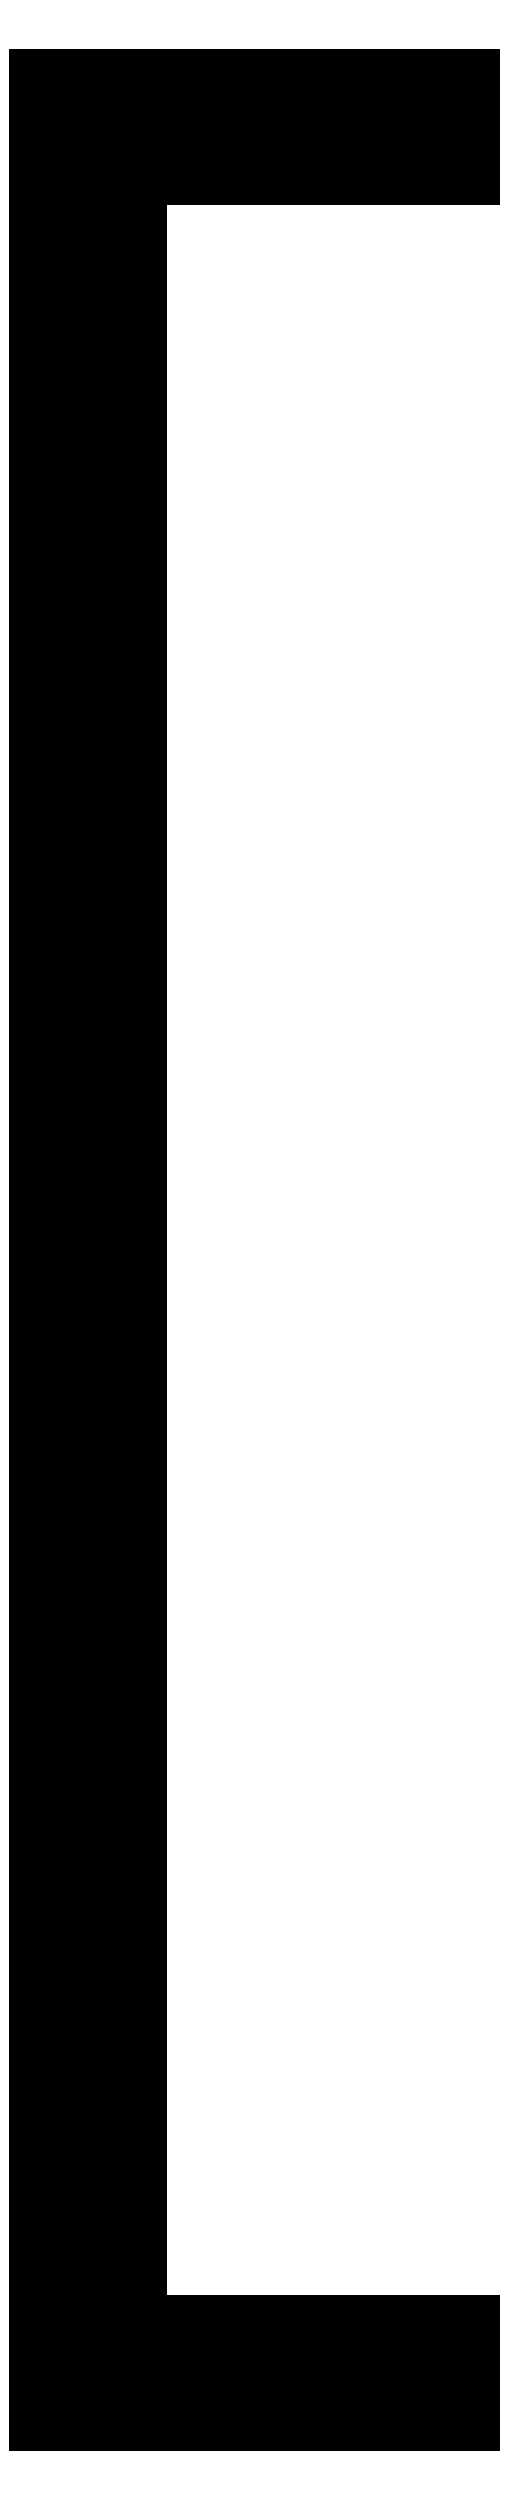
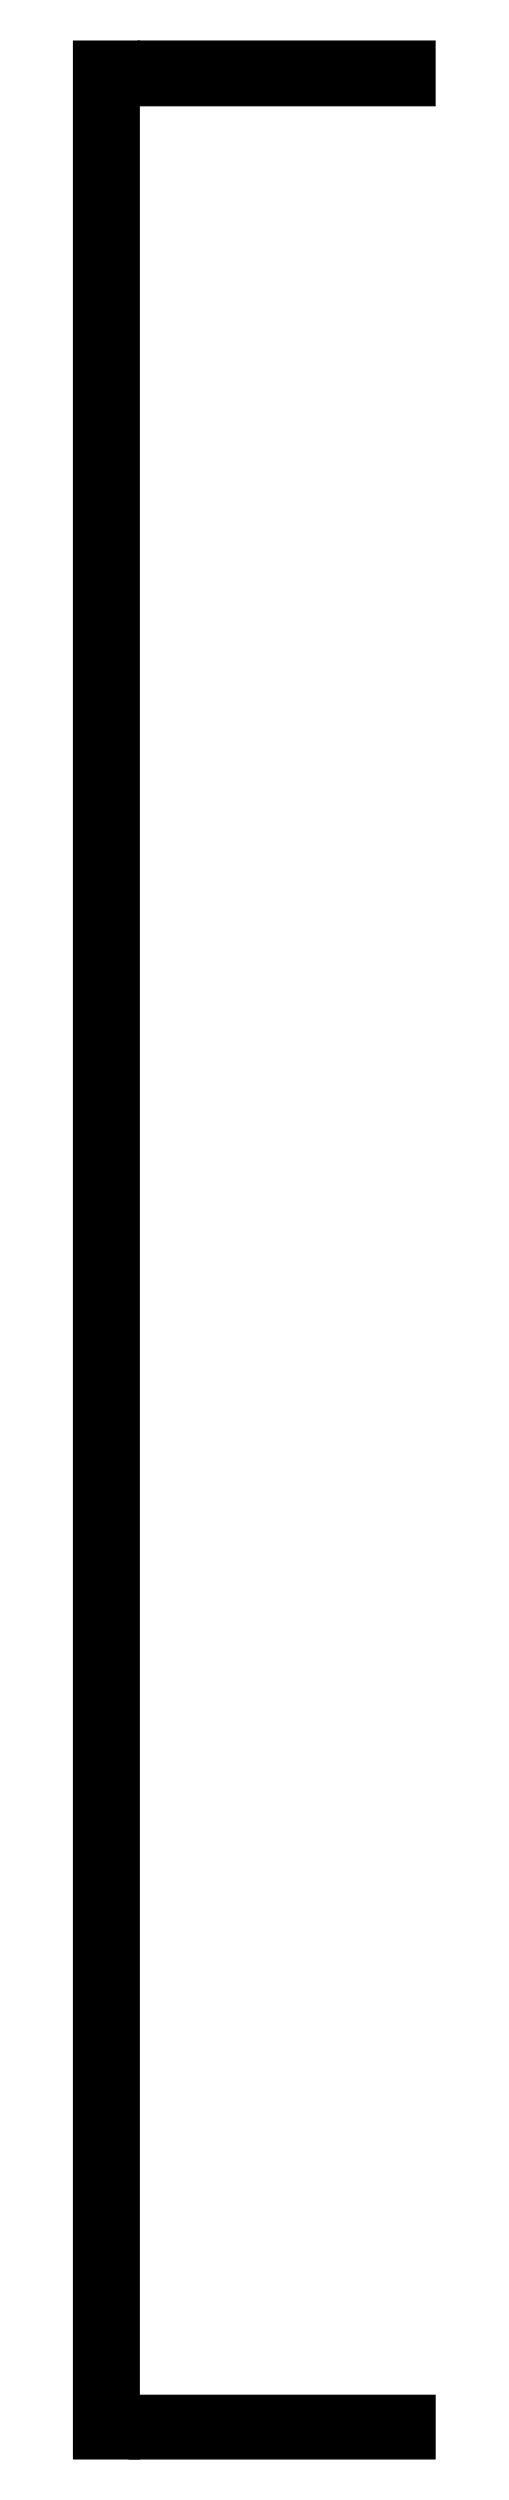
<svg xmlns="http://www.w3.org/2000/svg" version="1.1" id="Capa_1" x="0px" y="0px" width="153.23" height="753.23" viewBox="0 0 153.23 753.23" xml:space="preserve">
  <defs id="defs42">
    <clipPath clipPathUnits="userSpaceOnUse" id="clipPath4218">
      <path style="fill:none;fill-rule:evenodd;stroke:#000000;stroke-width:1px;stroke-linecap:butt;stroke-linejoin:miter;stroke-opacity:1" d="m 117.693,235.385 517.846,0 57.05,17.553 L 842.596,129.262 600.829,-46.279 347.89,-39.098 174.743,-5.585 -37.502,153.997 71.014,272.088 Z" id="path4220" />
    </clipPath>
    <clipPath clipPathUnits="userSpaceOnUse" id="clipPath4357">
      <path style="fill:none;fill-rule:evenodd;stroke:#000000;stroke-width:1px;stroke-linecap:butt;stroke-linejoin:miter;stroke-opacity:1" d="m 117.693,235.385 47.076,0 2.793,22.164 5.186,8.877 406.636,1.895 9.076,-32.936 47.078,0 5.784,7.802 44.085,437.157 -100.537,126.868 -473.162,1.596 -28.725,-201.074 z" id="path4359" />
    </clipPath>
  </defs>
  <g id="g10" />
  <g id="g12" />
  <g id="g14" />
  <g id="g16" />
  <g id="g18" />
  <g id="g20" />
  <g id="g22" />
  <g id="g24" />
  <g id="g26" />
  <g id="g28" />
  <g id="g30" />
  <g id="g32" />
  <g id="g34" />
  <g id="g36" />
  <g id="g38" />
-   <g style="shape-rendering:crispEdges" id="g4171" transform="matrix(1.283028,0,0,1.283028,-34.28839,14.90383)">
-     <g id="g4162">
-       <path id="rect4683-1" d="m -36.387,66.188 36.2,0 0,77.708 -36.2,0 z" style="opacity:1;fill:#000000;fill-opacity:1;fill-rule:nonzero;stroke:#000000;stroke-width:0.374;stroke-opacity:1" transform="matrix(0,-1,1,0,0,0)" />
-       <path id="rect4683-1-2" d="m -65.497,-563.336 36.2,0 0,562.833 -36.2,0 z" style="opacity:1;fill:#000000;fill-opacity:1;fill-rule:nonzero;stroke:#000000;stroke-width:1.007;stroke-opacity:1" transform="scale(-1,-1)" />
+   <g id="g4199" transform="translate(15.69127,-12.19934)">
+     <g transform="translate(0,24.39935)" id="g4192">
+       <path id="rect4160" d="m 6.771,0.5 19.183,0 0,727.831 -19.183,0 z" style="opacity:1;fill:#000000;fill-opacity:1;fill-rule:nonzero;stroke:#000000;stroke-opacity:1" />
+       <path id="rect4160-5" d="m -19.657,25.954 19.481,0 0,89.434 -19.481,0 z" style="opacity:1;fill:#000000;fill-opacity:1;fill-rule:nonzero;stroke:#000000;stroke-width:0.353;stroke-opacity:1" transform="matrix(0,-1,1,0,0,0)" />
    </g>
-     <path id="rect4683-1-0" d="m -563.653,66.188 36.2,0 0,77.708 -36.2,0 z" style="opacity:1;fill:#000000;fill-opacity:1;fill-rule:nonzero;stroke:#000000;stroke-width:0.374;stroke-opacity:1" transform="matrix(0,-1,1,0,0,0)" />
+     <path id="rect4160-5-9" d="m -753.052,23.186 19.183,0 0,92.213 -19.183,0 z" style="opacity:1;fill:#000000;fill-opacity:1;fill-rule:nonzero;stroke:#000000;stroke-width:0.356;stroke-opacity:1" transform="matrix(0,-1,1,0,0,0)" />
  </g>
</svg>
